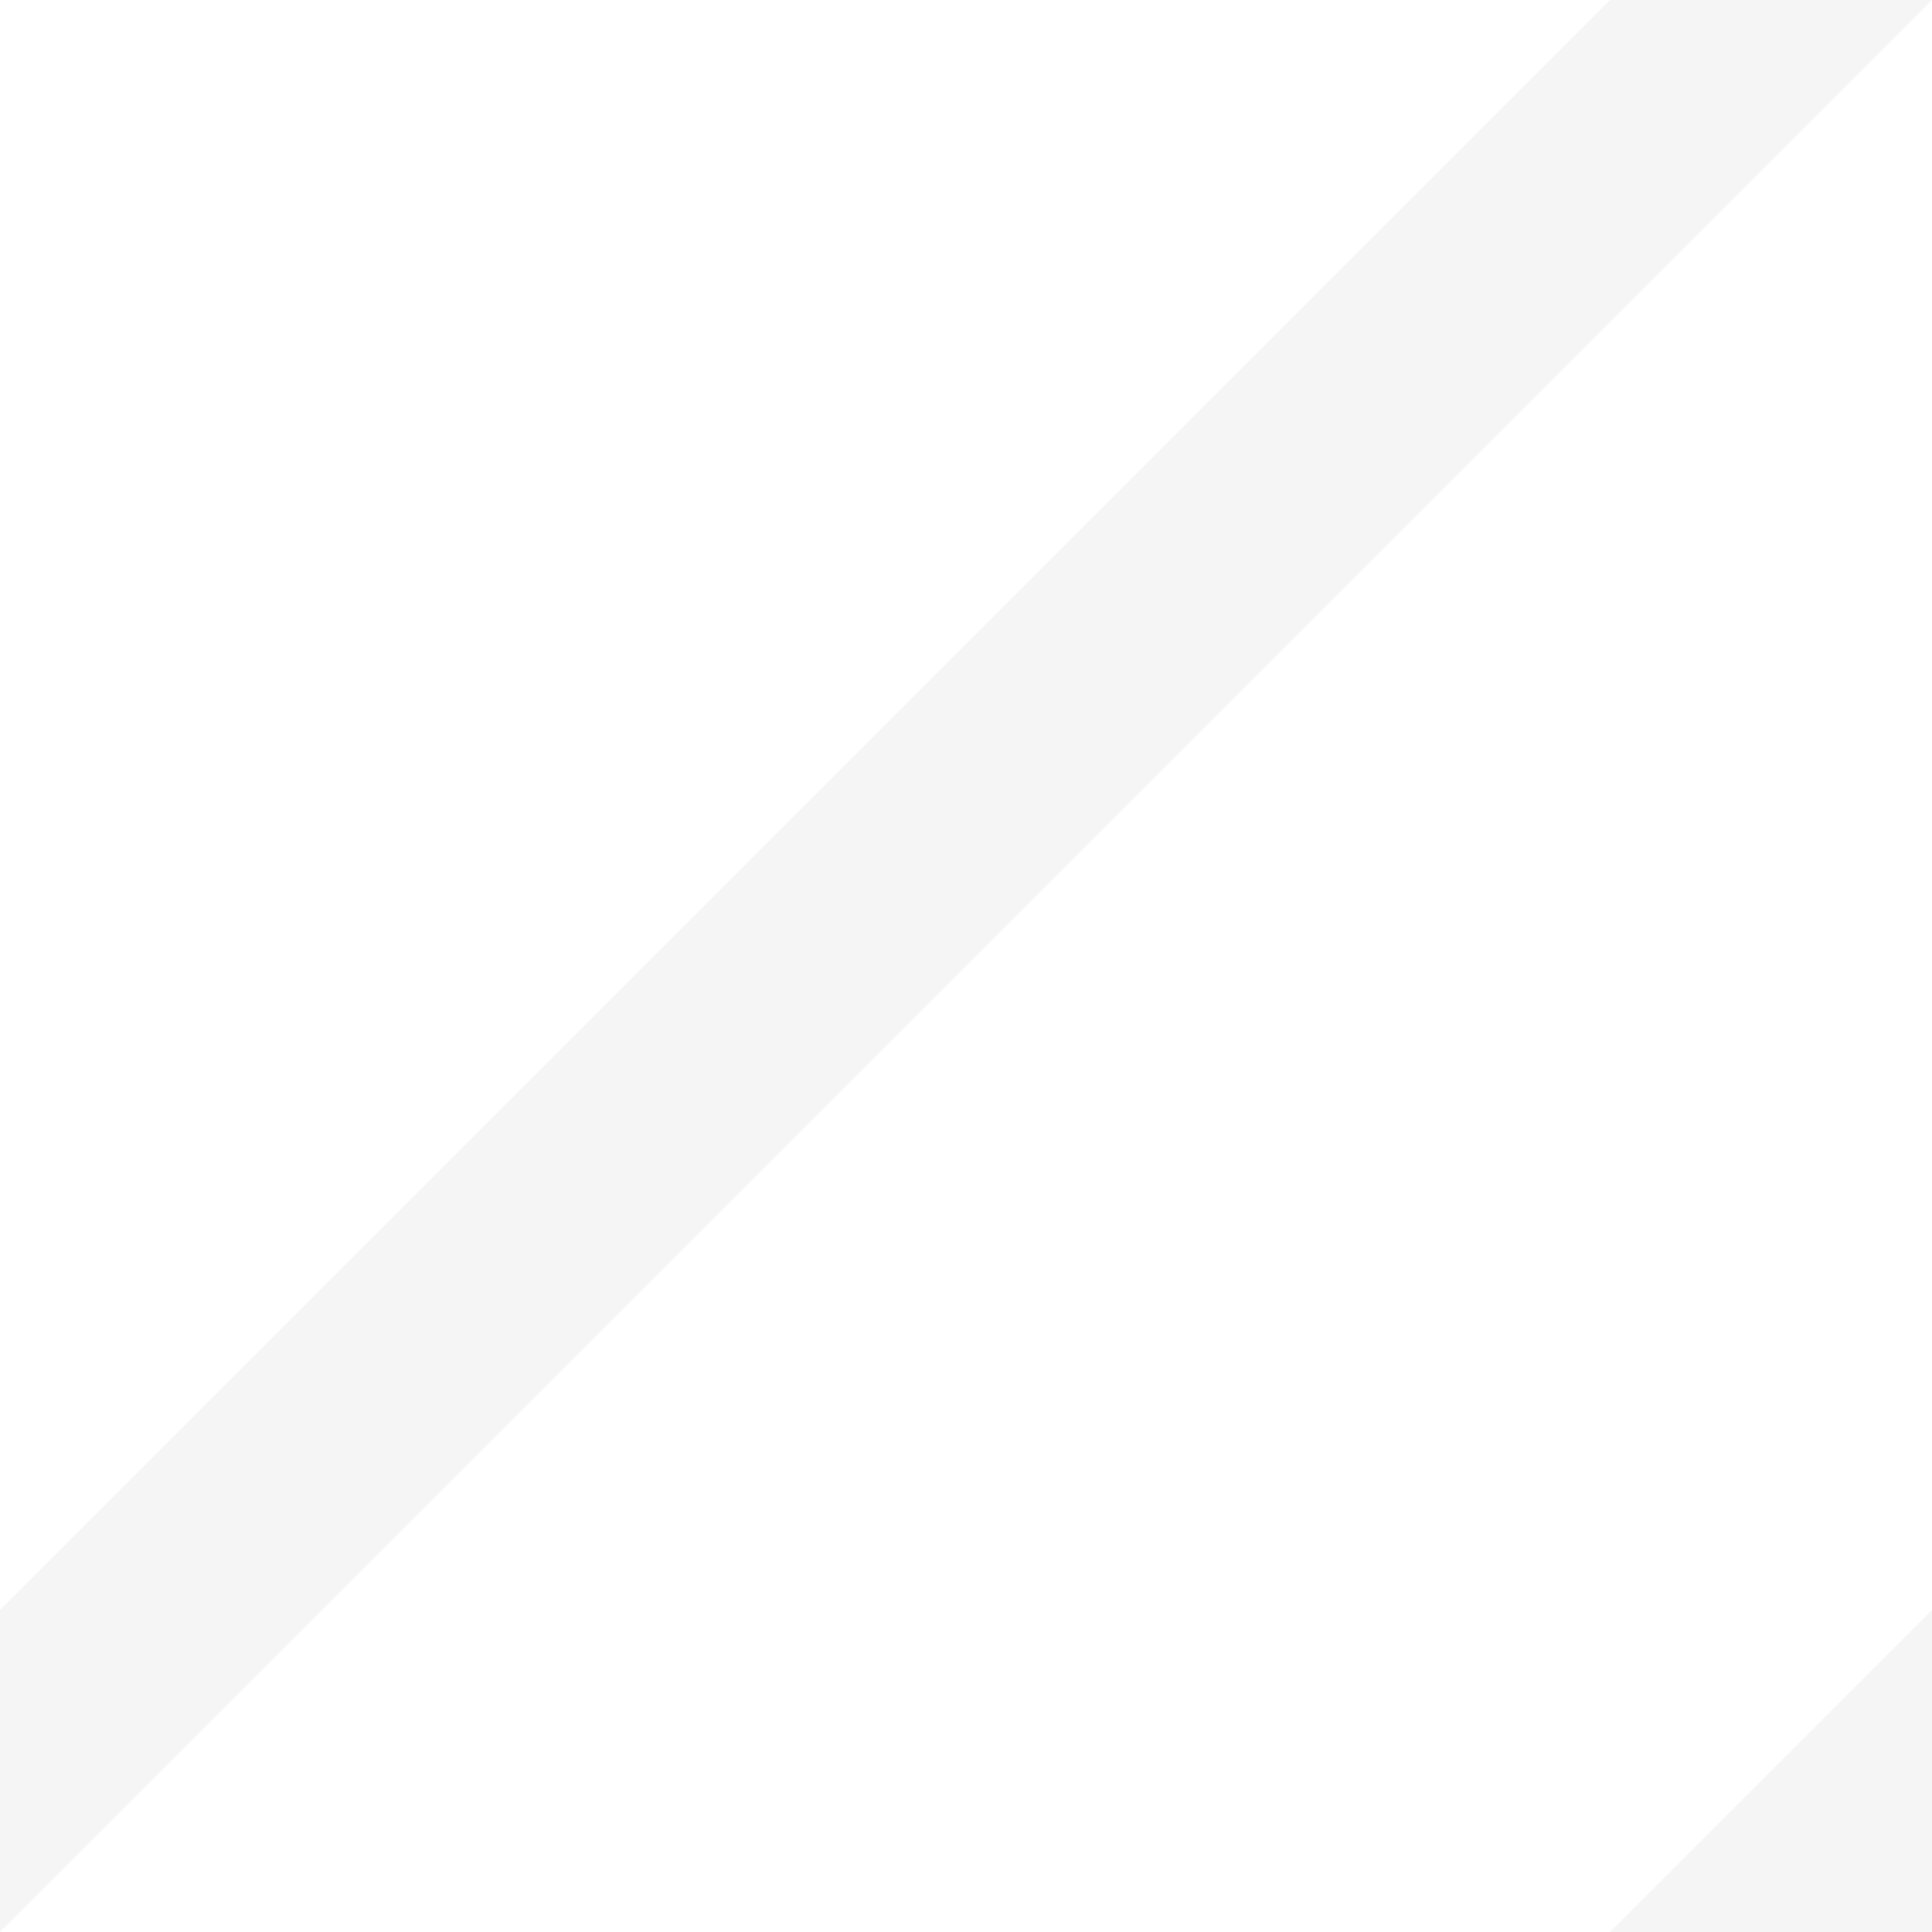
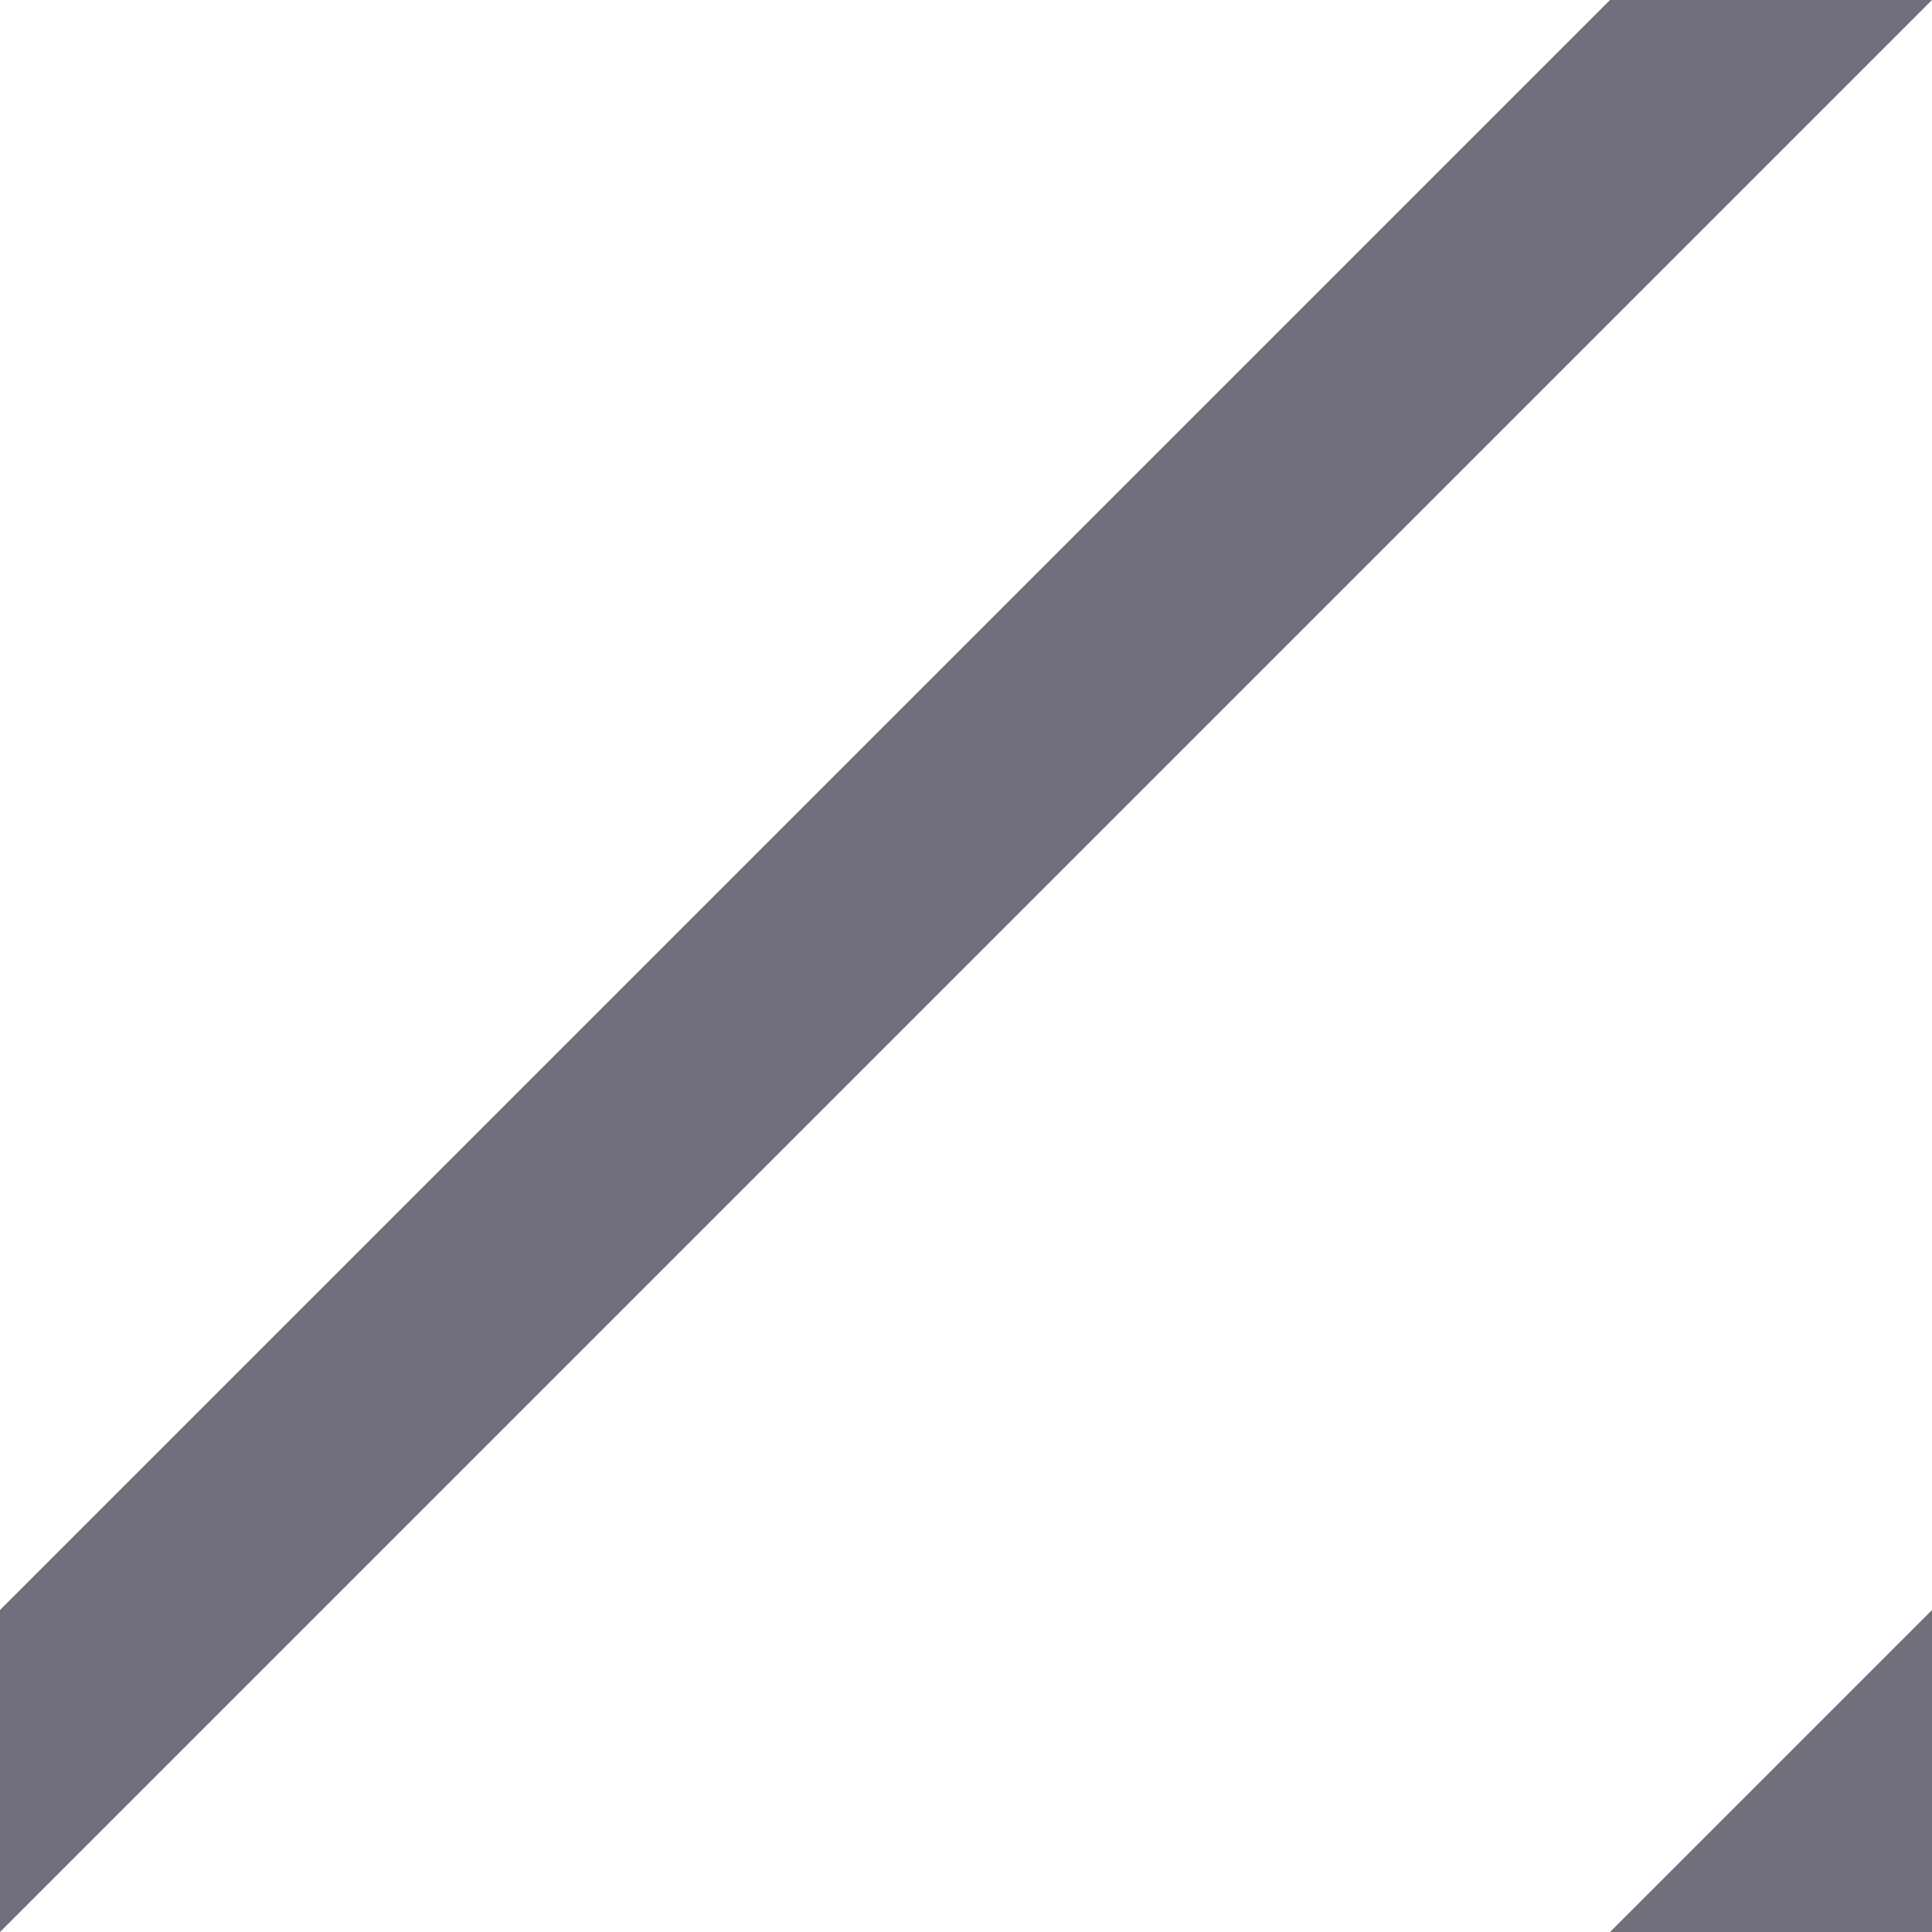
<svg xmlns="http://www.w3.org/2000/svg" width="6px" height="6px" viewBox="0 0 6 6" version="1.1">
  <defs />
  <g id="Page-1" stroke="none" stroke-width="1" fill="none" fill-rule="evenodd">
-     <g id="Artboard-3-Copy-2" fill="rgba(51, 51, 68, 0.05)">
+     <g id="Artboard-3-Copy-2" fill="rgba(77, 77, 91, 0.8)">
      <polygon id="Rectangle-9" points="5 0 6 0 0 6 0 5" />
      <polygon id="Rectangle-9-Copy" points="6 5 6 6 5 6" />
    </g>
  </g>
</svg>
